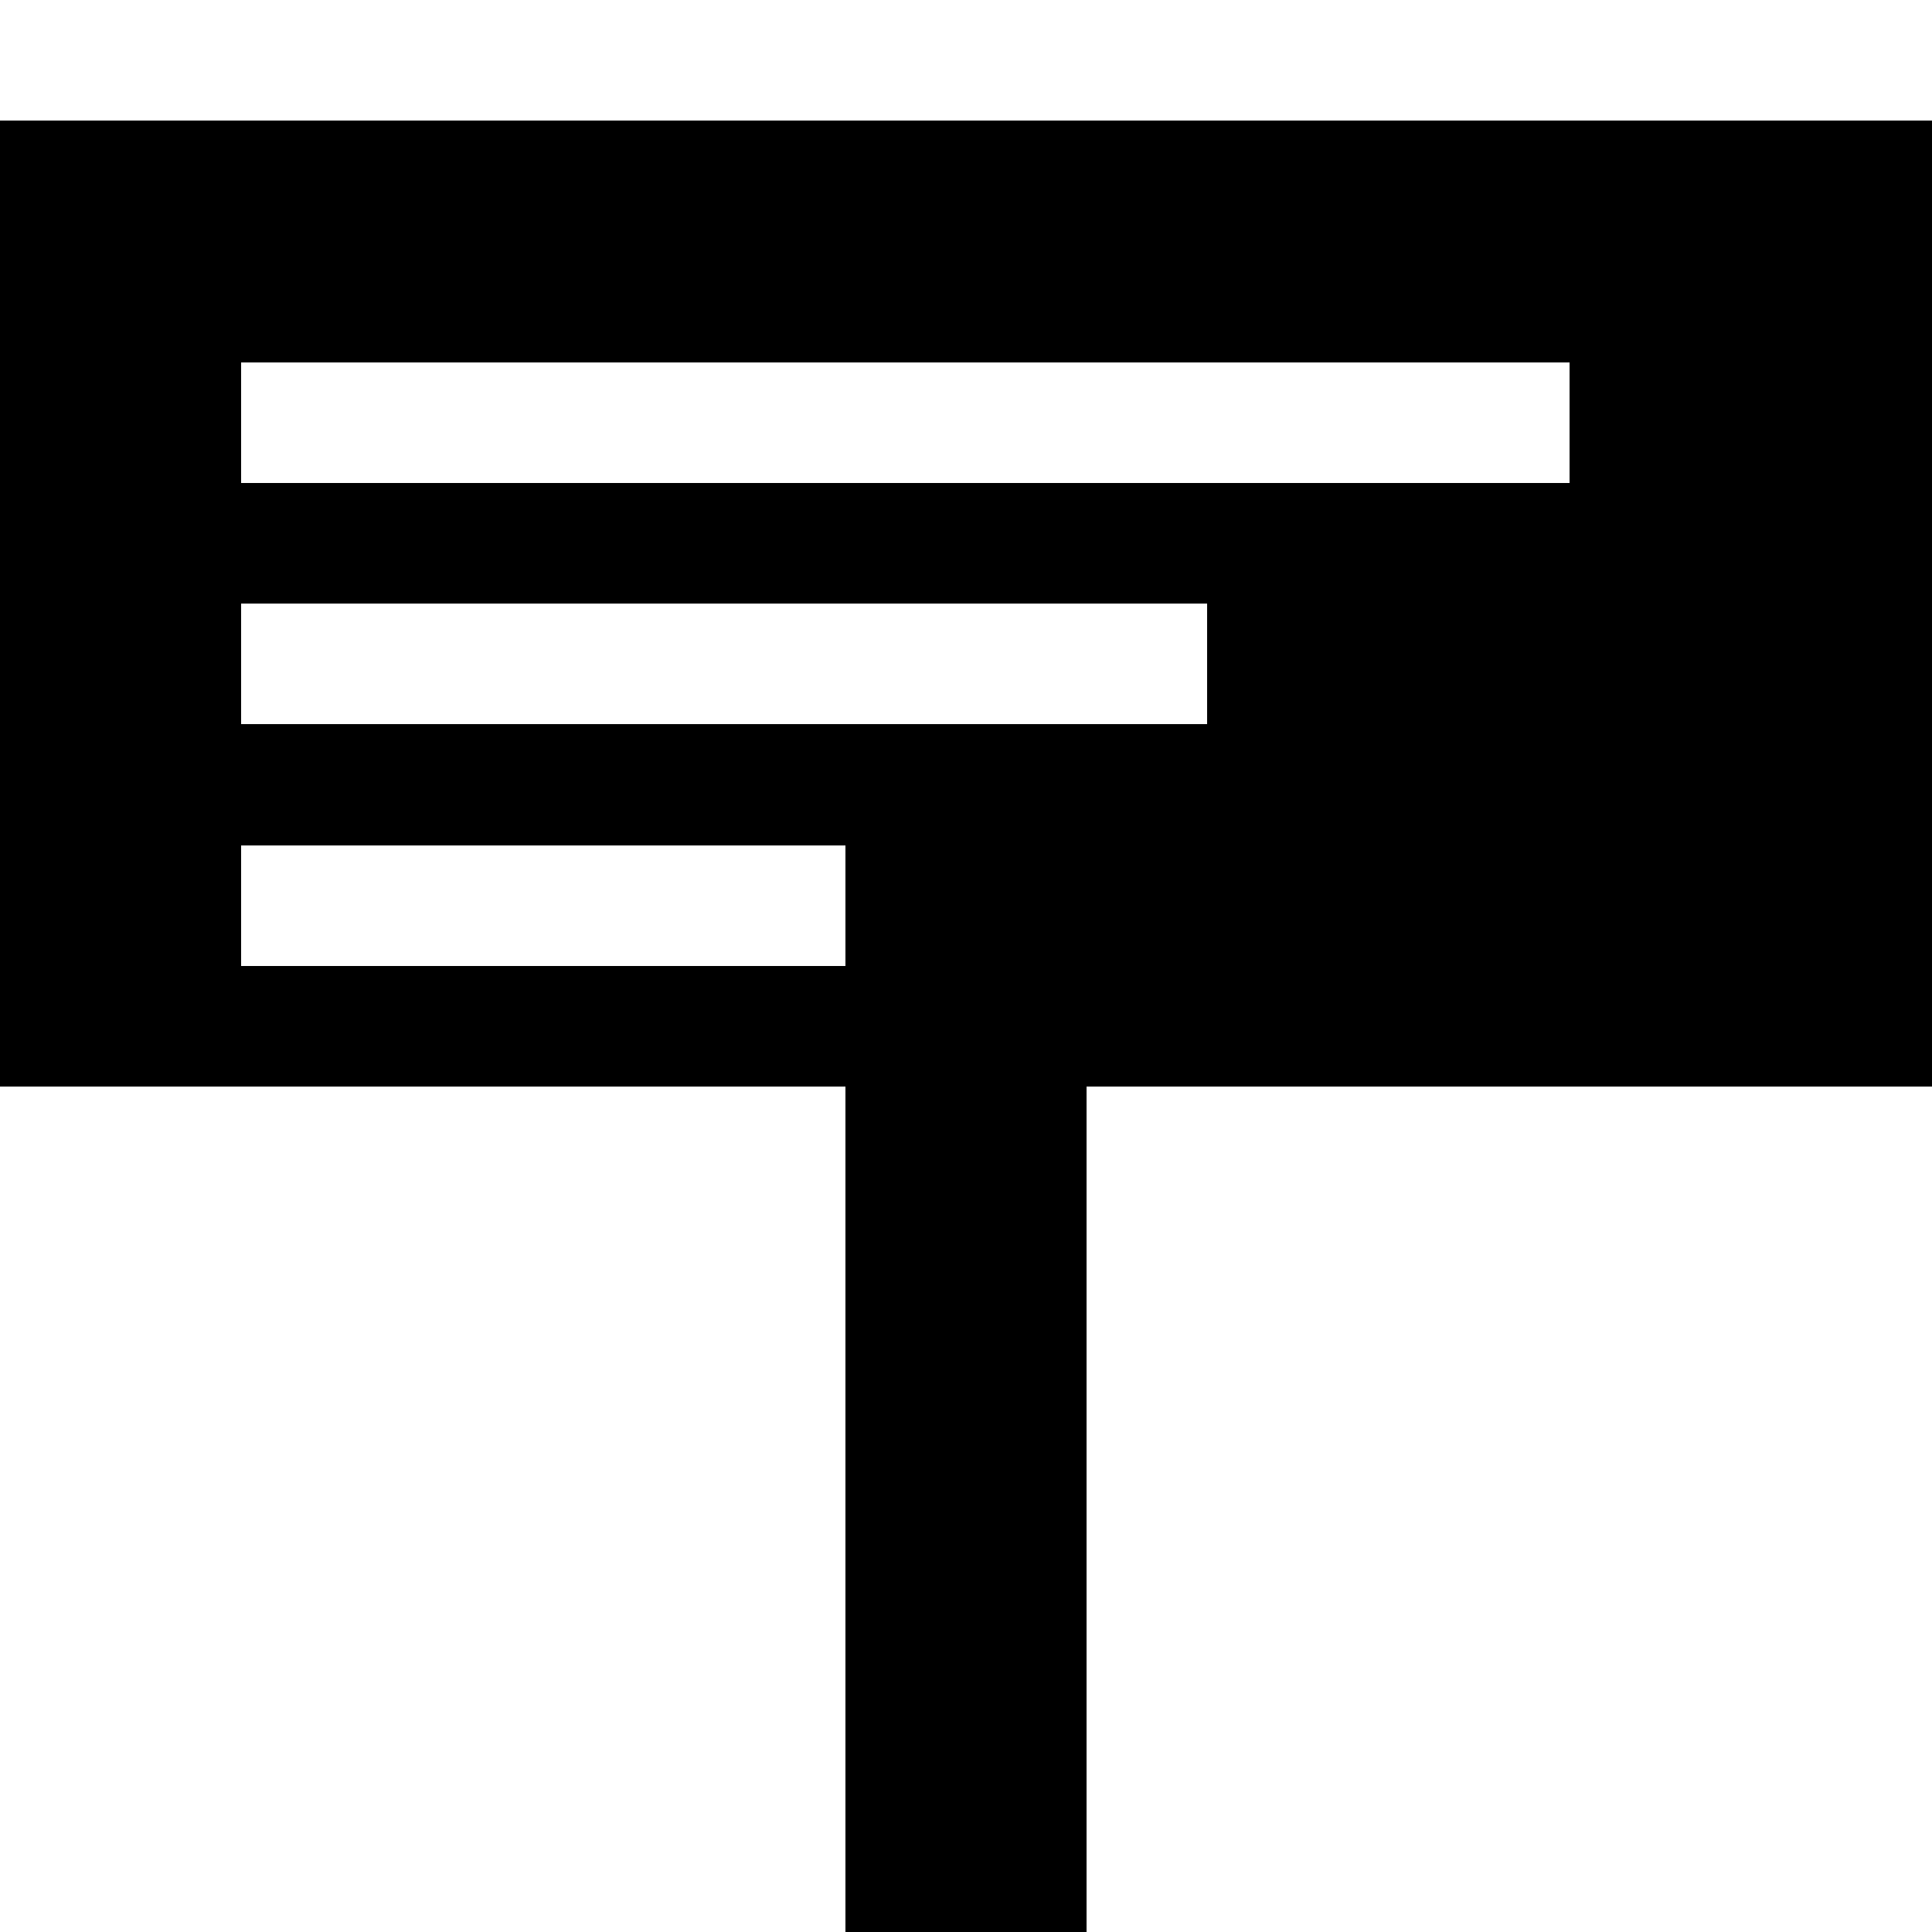
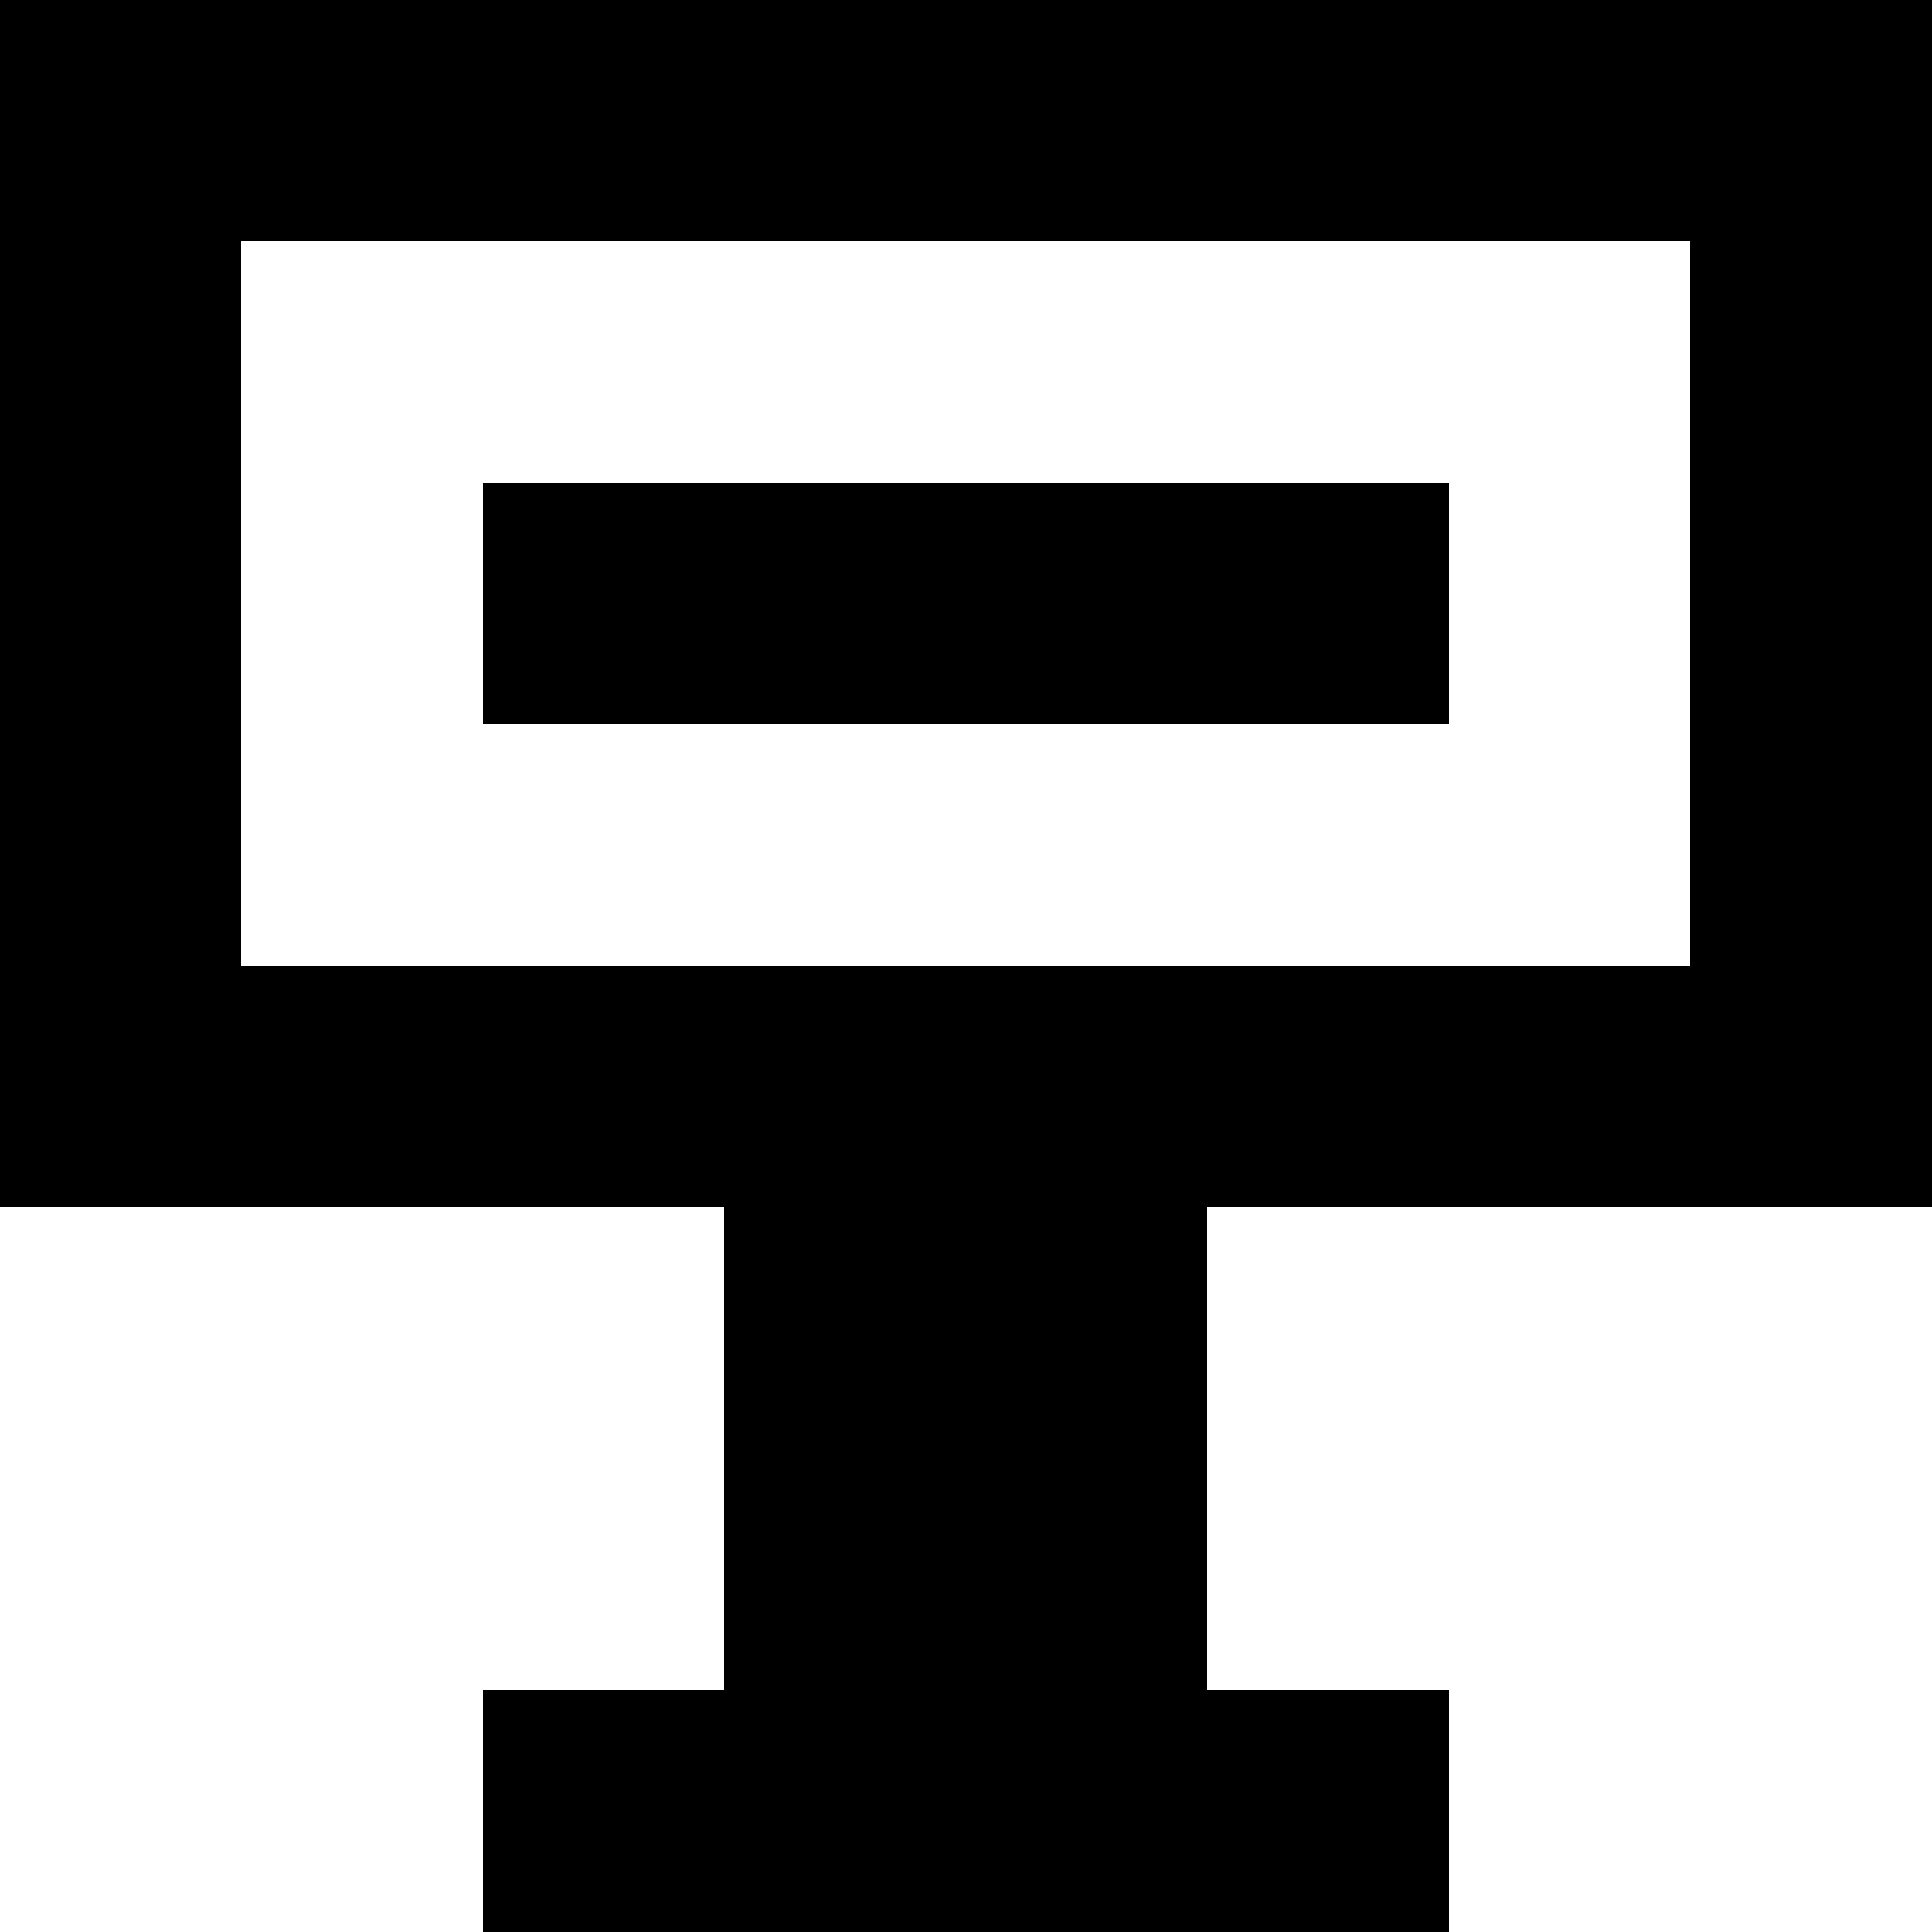
- <svg xmlns="http://www.w3.org/2000/svg" viewBox="0 0 16 16" width="16" height="16">
-   <path fill="currentColor" shape-rendering="crispEdges" d="M0 1h16v1h-16zM0 2h16v1h-16zM0 3h2v1h-2zM13 3h3v1h-3zM0 4h16v1h-16zM0 5h2v1h-2zM10 5h6v1h-6zM0 6h16v1h-16zM0 7h2v1h-2zM7 7h9v1h-9zM0 8h16v1h-16zM7 9h2v1h-2zM7 10h2v1h-2zM7 11h2v1h-2zM7 12h2v1h-2zM7 13h2v1h-2zM7 14h2v1h-2zM7 15h2v1h-2z" />
+ <svg xmlns="http://www.w3.org/2000/svg" viewBox="0 0 8 8" width="8" height="8">
+   <g fill="currentColor" shape-rendering="crispEdges">
+     <rect x="0" y="0" width="1" height="1" />
+     <rect x="1" y="0" width="1" height="1" />
+     <rect x="2" y="0" width="1" height="1" />
+     <rect x="3" y="0" width="1" height="1" />
+     <rect x="4" y="0" width="1" height="1" />
+     <rect x="5" y="0" width="1" height="1" />
+     <rect x="6" y="0" width="1" height="1" />
+     <rect x="7" y="0" width="1" height="1" />
+     <rect x="0" y="1" width="1" height="1" />
+     <rect x="7" y="1" width="1" height="1" />
+     <rect x="0" y="2" width="1" height="1" />
+     <rect x="2" y="2" width="1" height="1" />
+     <rect x="3" y="2" width="1" height="1" />
+     <rect x="4" y="2" width="1" height="1" />
+     <rect x="5" y="2" width="1" height="1" />
+     <rect x="7" y="2" width="1" height="1" />
+     <rect x="0" y="3" width="1" height="1" />
+     <rect x="7" y="3" width="1" height="1" />
+     <rect x="0" y="4" width="1" height="1" />
+     <rect x="1" y="4" width="1" height="1" />
+     <rect x="2" y="4" width="1" height="1" />
+     <rect x="3" y="4" width="1" height="1" />
+     <rect x="4" y="4" width="1" height="1" />
+     <rect x="5" y="4" width="1" height="1" />
+     <rect x="6" y="4" width="1" height="1" />
+     <rect x="7" y="4" width="1" height="1" />
+     <rect x="3" y="5" width="1" height="1" />
+     <rect x="4" y="5" width="1" height="1" />
+     <rect x="3" y="6" width="1" height="1" />
+     <rect x="4" y="6" width="1" height="1" />
+     <rect x="2" y="7" width="1" height="1" />
+     <rect x="3" y="7" width="1" height="1" />
+     <rect x="4" y="7" width="1" height="1" />
+     <rect x="5" y="7" width="1" height="1" />
+   </g>
</svg>
